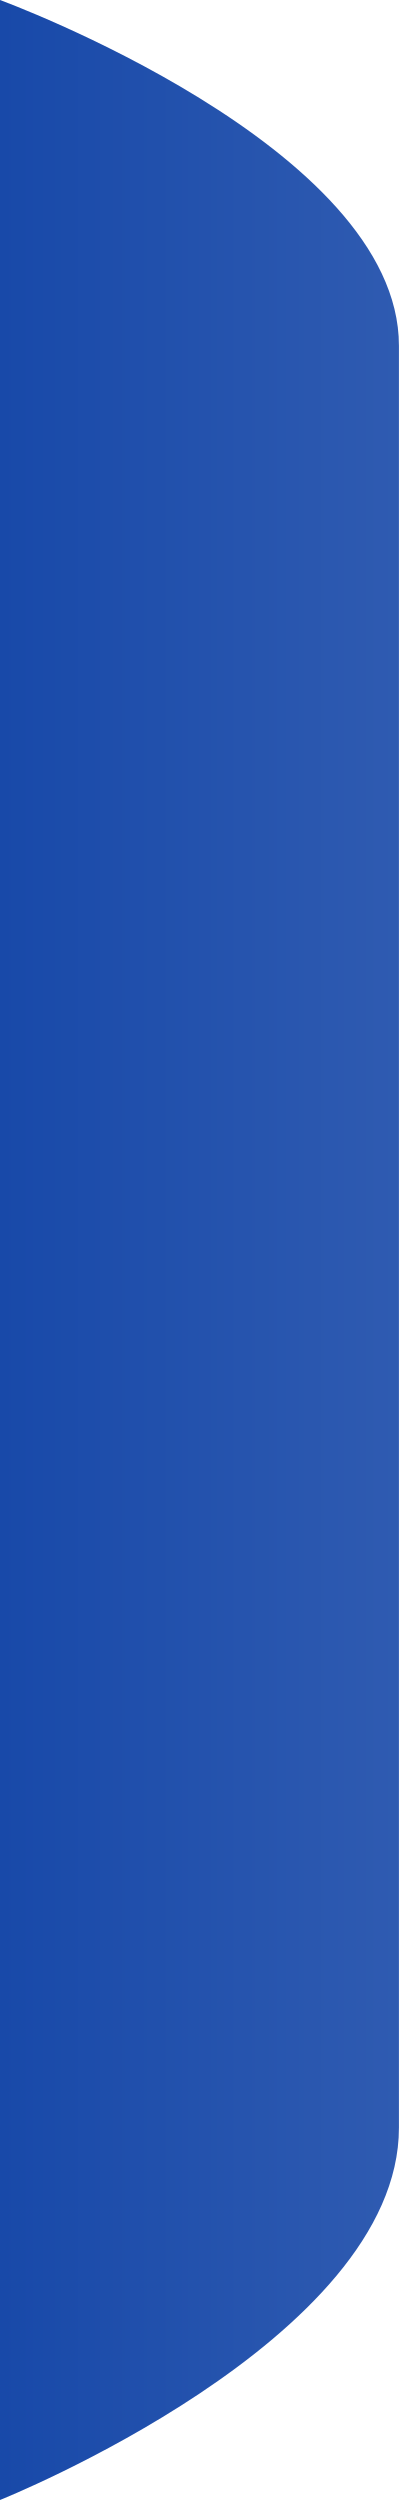
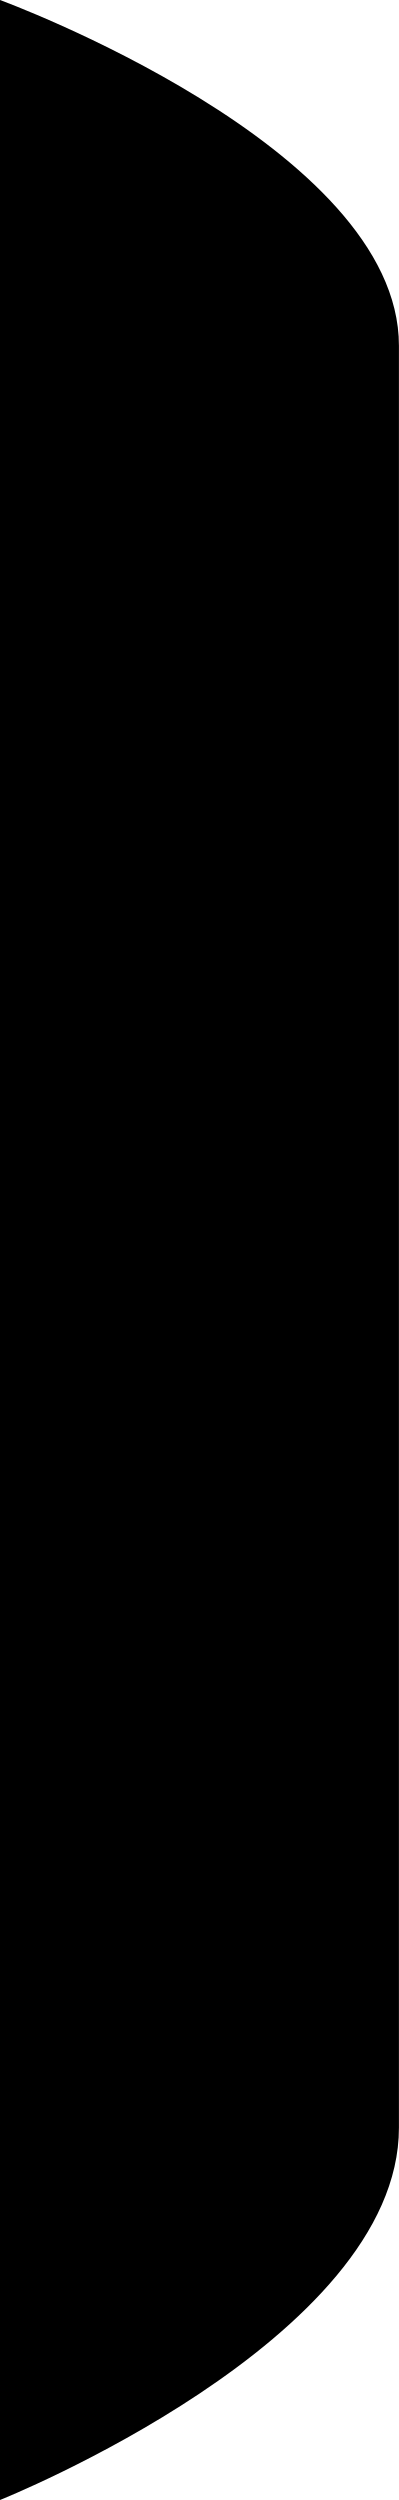
<svg xmlns="http://www.w3.org/2000/svg" width="15" height="94" viewBox="0 0 15 94" fill="none">
  <path d="M15 80C15 88 4.76837e-06 94 4.76837e-06 94L4.76837e-06 0C4.76837e-06 0 15 5.5 15 13C15 20.5 15 72 15 80Z" fill="url(#paint0_linear_4101_58876)" />
  <defs>
    <linearGradient id="paint0_linear_4101_58876" x1="15" y1="47" x2="4.76837e-06" y2="47" gradientUnits="userSpaceOnUse">
-       <stop stop-color="#2f5bb1" />
-       <stop offset="1" stop-color="#1849a9" />
+       <stop stopColor="#2f5bb1" />
+       <stop offset="1" stopColor="#1849a9" />
    </linearGradient>
  </defs>
</svg>
